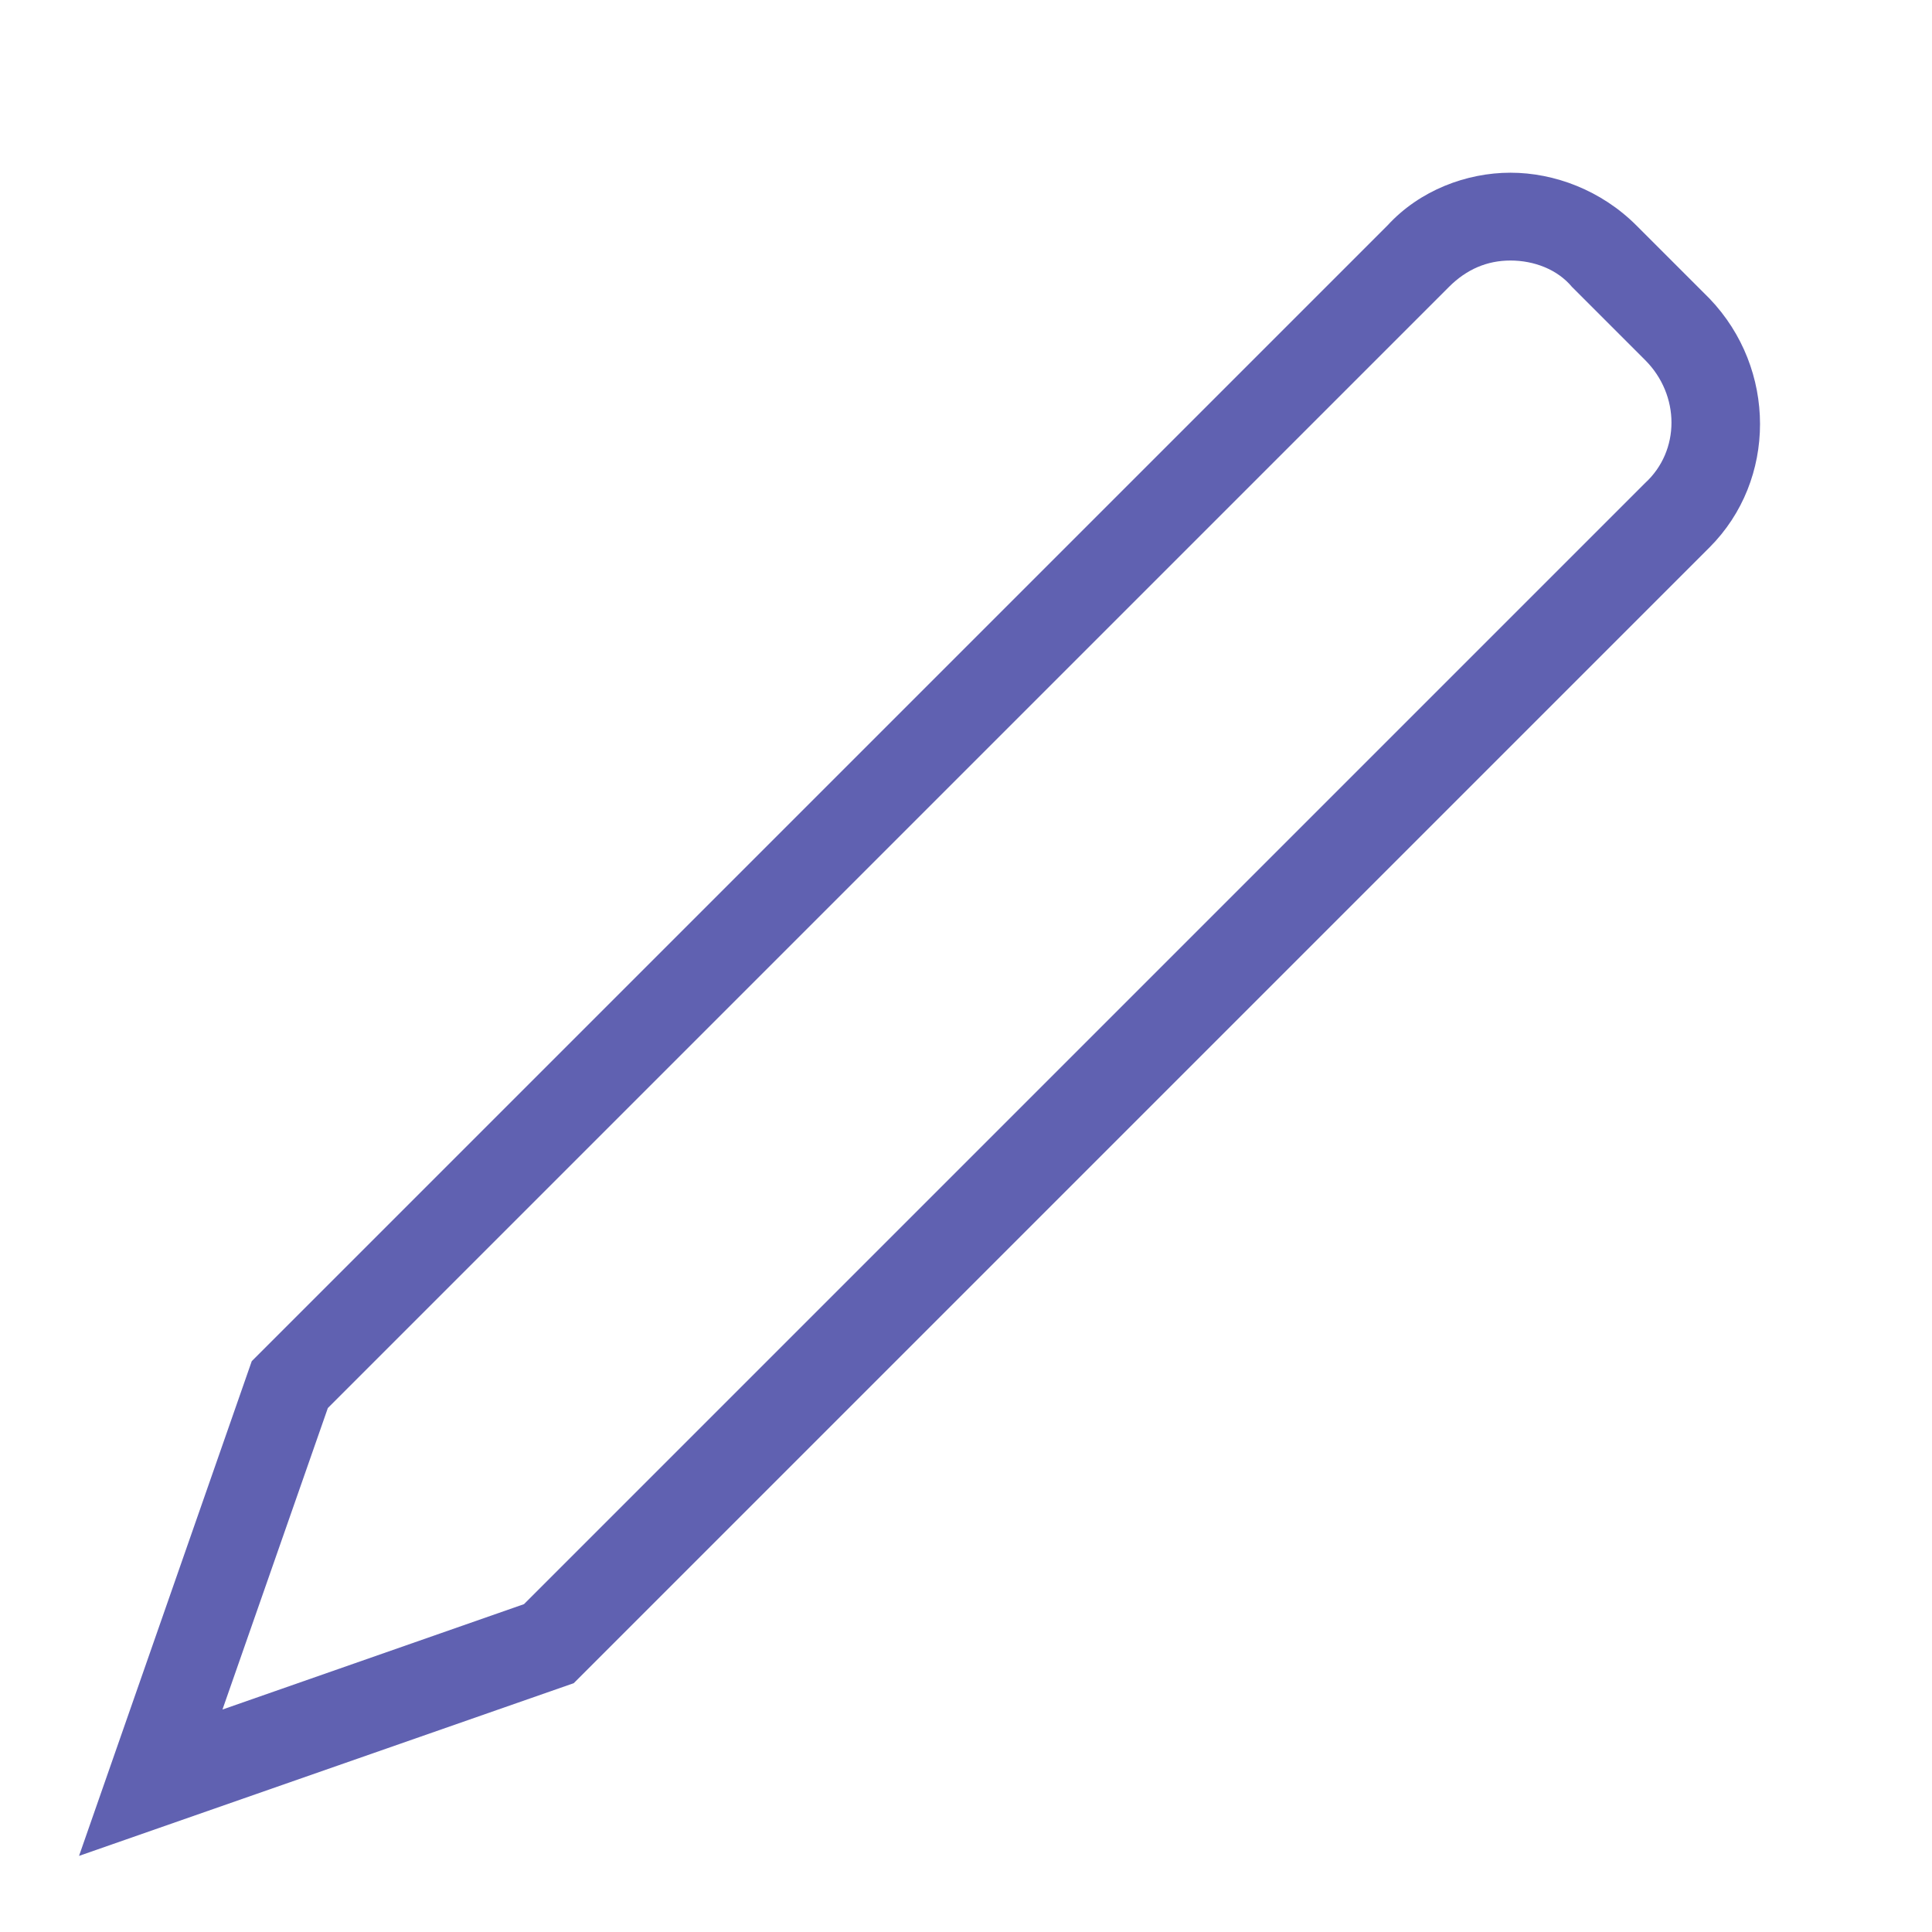
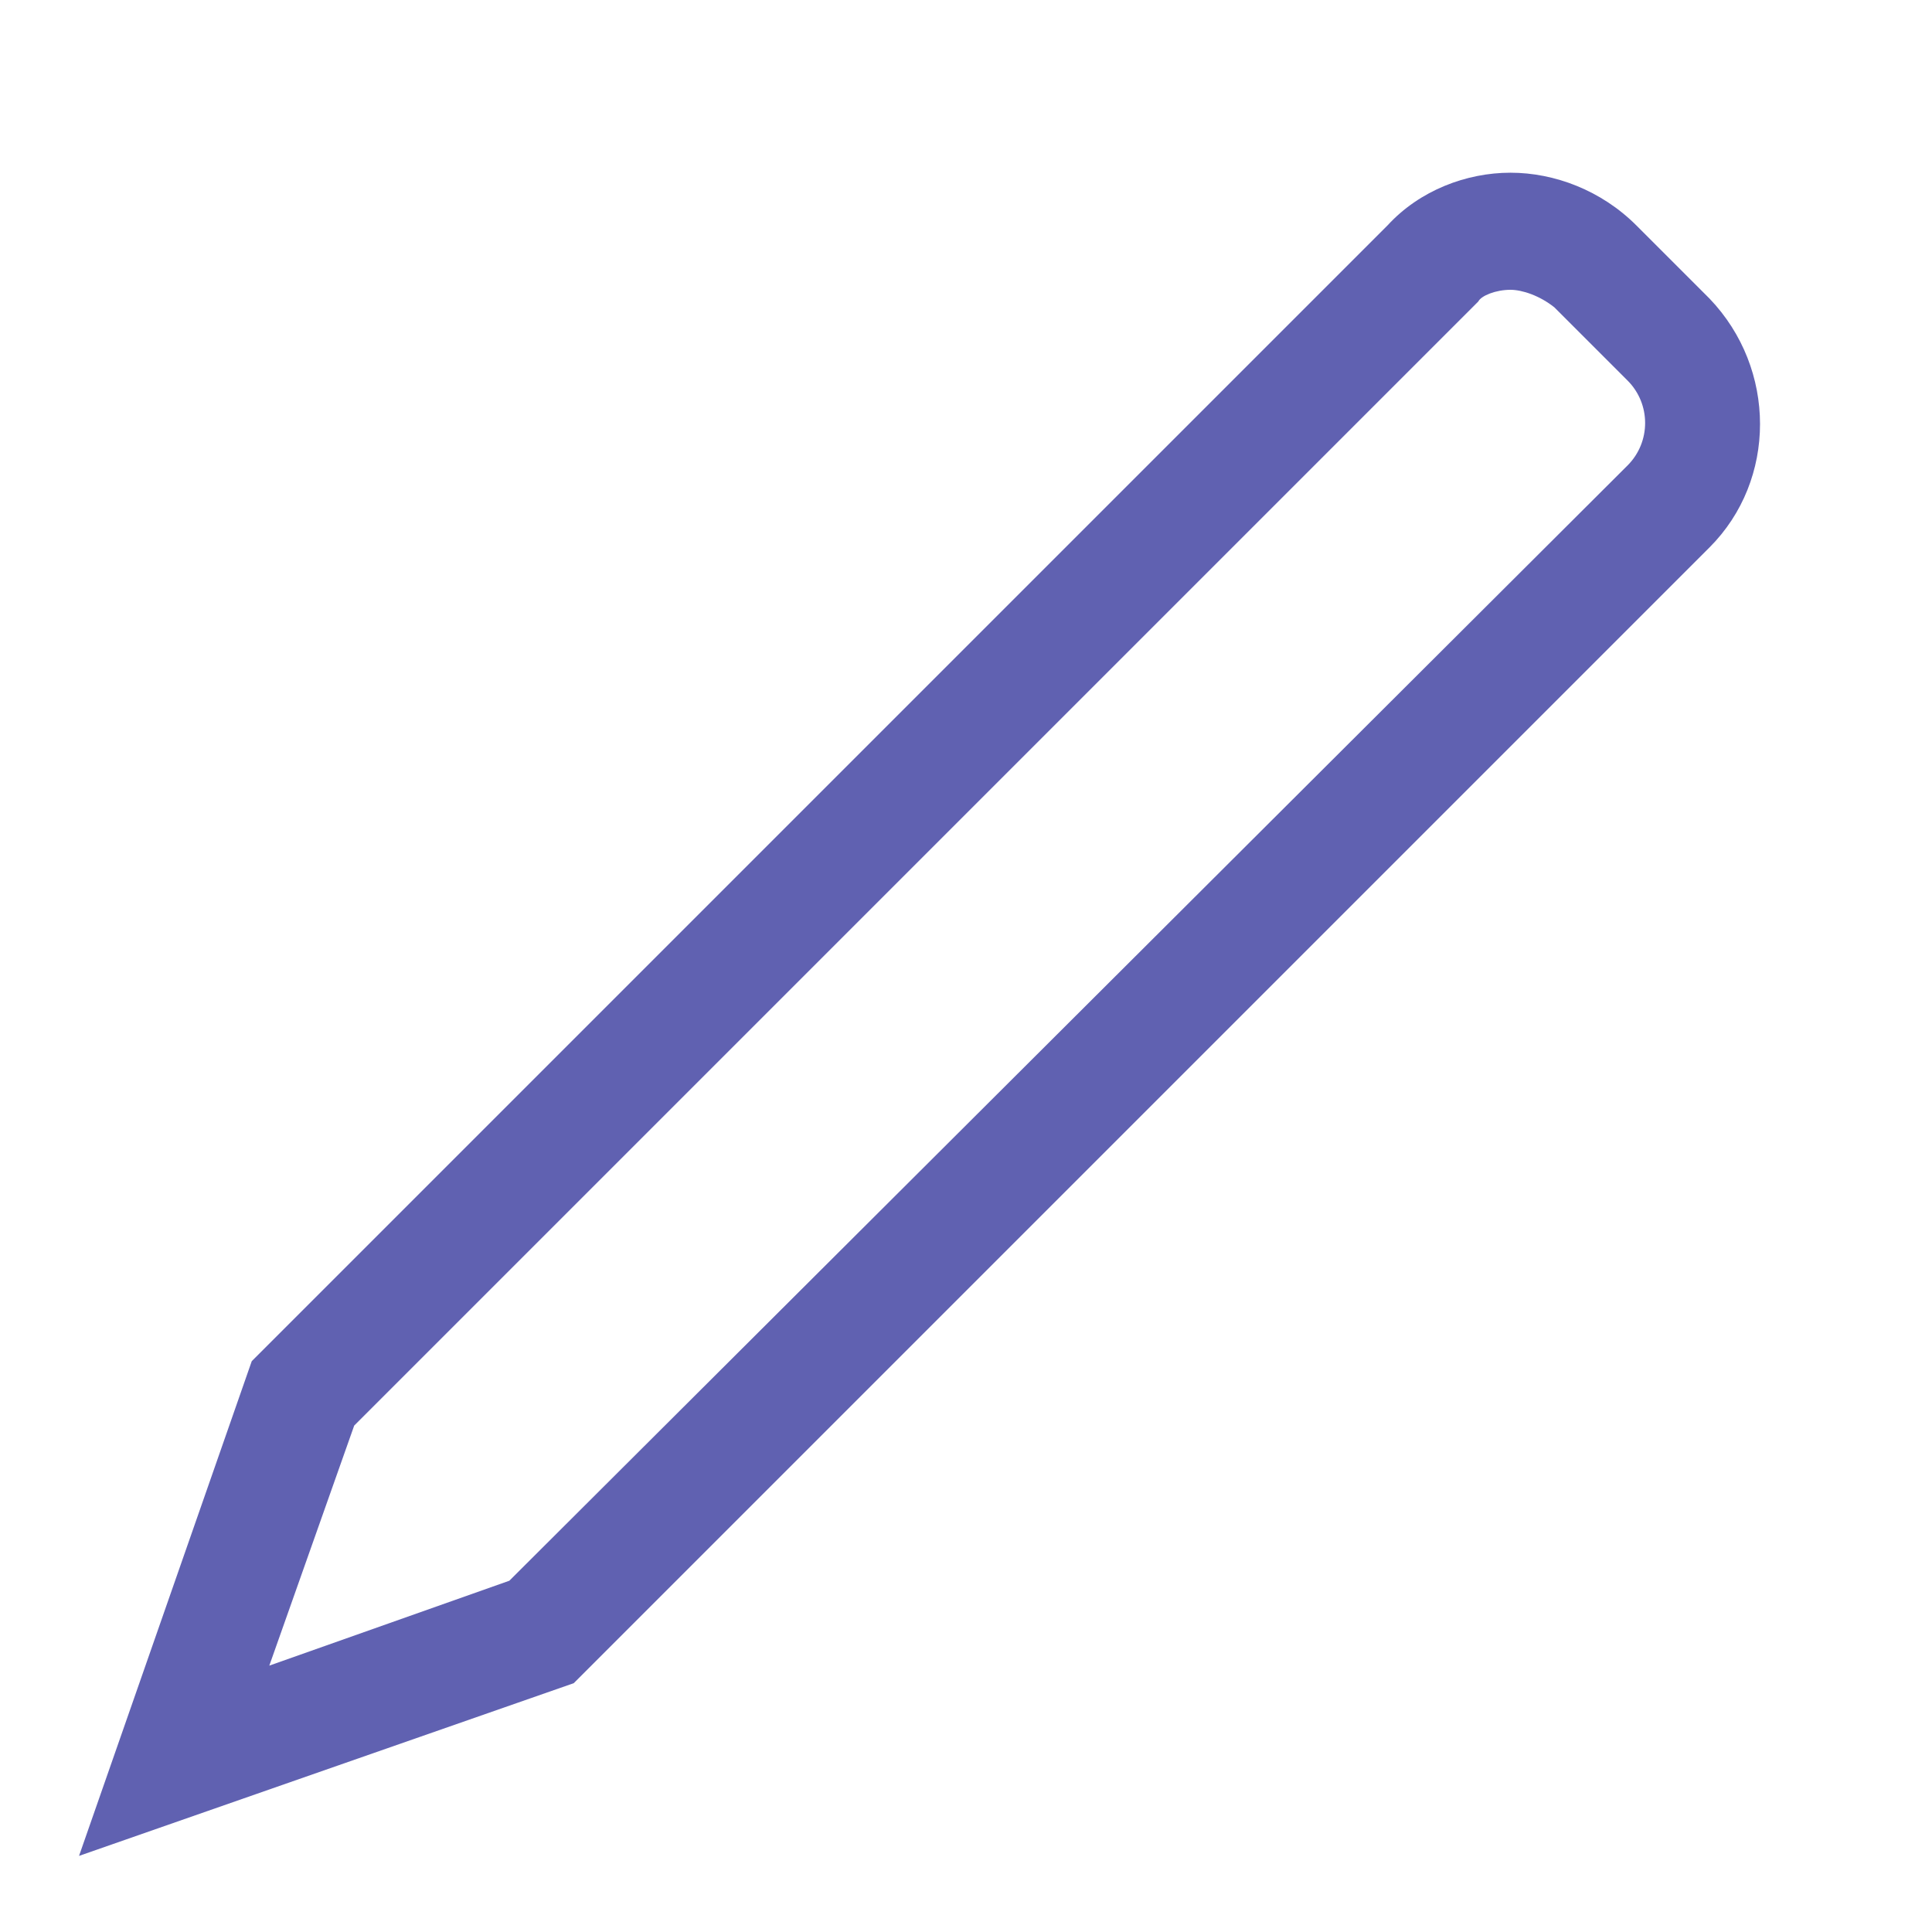
- <svg xmlns="http://www.w3.org/2000/svg" xmlns:xlink="http://www.w3.org/1999/xlink" version="1.1" x="0px" y="0px" viewBox="0 0 66 66" style="enable-background:new 0 0 66 66;" xml:space="preserve">
+ <svg xmlns="http://www.w3.org/2000/svg" xmlns:xlink="http://www.w3.org/1999/xlink" version="1.1" id="Laag_1" x="0px" y="0px" viewBox="0 0 66 66" style="enable-background:new 0 0 66 66;" xml:space="preserve">
  <style type="text/css">
	.st0{fill:#6061B1;}
	.st1{fill:none;}
- 	.st2{opacity:0;fill:none;}
</style>
-   <symbol id="icon-contact-opnemen" viewBox="-32 -34 66 66">
+   <symbol id="icon-contact-opnemen" viewBox="-33 -33 66 66">
    <g>
-       <path class="st0" d="M19.6,23.1c0.8,0,1.6-0.3,2.1-0.9l2.5-2.5c1.2-1.2,1.2-3.1,0-4.2l-38.3-38.3l-10.3-3.6l3.6,10.3l38.3,38.3    C18.1,22.8,18.8,23.1,19.6,23.1 M19.6,26.1c-1.5,0-3.1-0.6-4.2-1.8l-38.8-38.8l-5.9-16.9l16.9,5.9l38.8,38.8    c2.3,2.3,2.3,6.1,0,8.5l-2.5,2.5C22.7,25.5,21.1,26.1,19.6,26.1L19.6,26.1z" />
+       <g>
+         <path class="st0" d="M18.6,23.1c0.4,0,1-0.2,1.5-0.6l2.5-2.5c0.8-0.8,0.8-2.1,0-2.9L-15.6-21l-8.2-2.9l2.9,8.2l38.2,38.2l0.1,0.1     l0.1,0.1C17.6,22.9,18.1,23.1,18.6,23.1 M18.6,27.1c-1.5,0-3.1-0.6-4.2-1.8l-38.8-38.8l-5.9-16.9l16.9,5.9l38.8,38.8     c2.3,2.3,2.3,6.1,0,8.5l-2.5,2.5C21.7,26.5,20.1,27.1,18.6,27.1L18.6,27.1z" />
+       </g>
    </g>
-     <rect x="-32" y="-34" class="st1" width="66" height="66" />
-     <rect x="-32" y="-34" transform="matrix(4.486793e-11 1 -1 4.486793e-11 2.499952e-04 -1.9998)" class="st2" width="66" height="66" />
+     <rect x="-33" y="-33" class="st1" width="66" height="66" />
+     <rect x="-33" y="-33" class="st1" width="66" height="66" />
  </symbol>
  <g id="grid">
</g>
-   <g id="icons">
-     <use xlink:href="#icon-contact-opnemen" width="66" height="66" id="XMLID_3_" x="-32" y="-34" transform="matrix(1 0 0 -1 32 32)" style="overflow:visible;" />
-     <g id="icon-service">
- 	</g>
-   </g>
+   <use xlink:href="#icon-contact-opnemen" width="66" height="66" id="XMLID_3_" x="-33" y="-33" transform="matrix(1 0 0 -1 33 33)" style="overflow:visible;" />
+   <g id="icon-service">
+ </g>
</svg>
